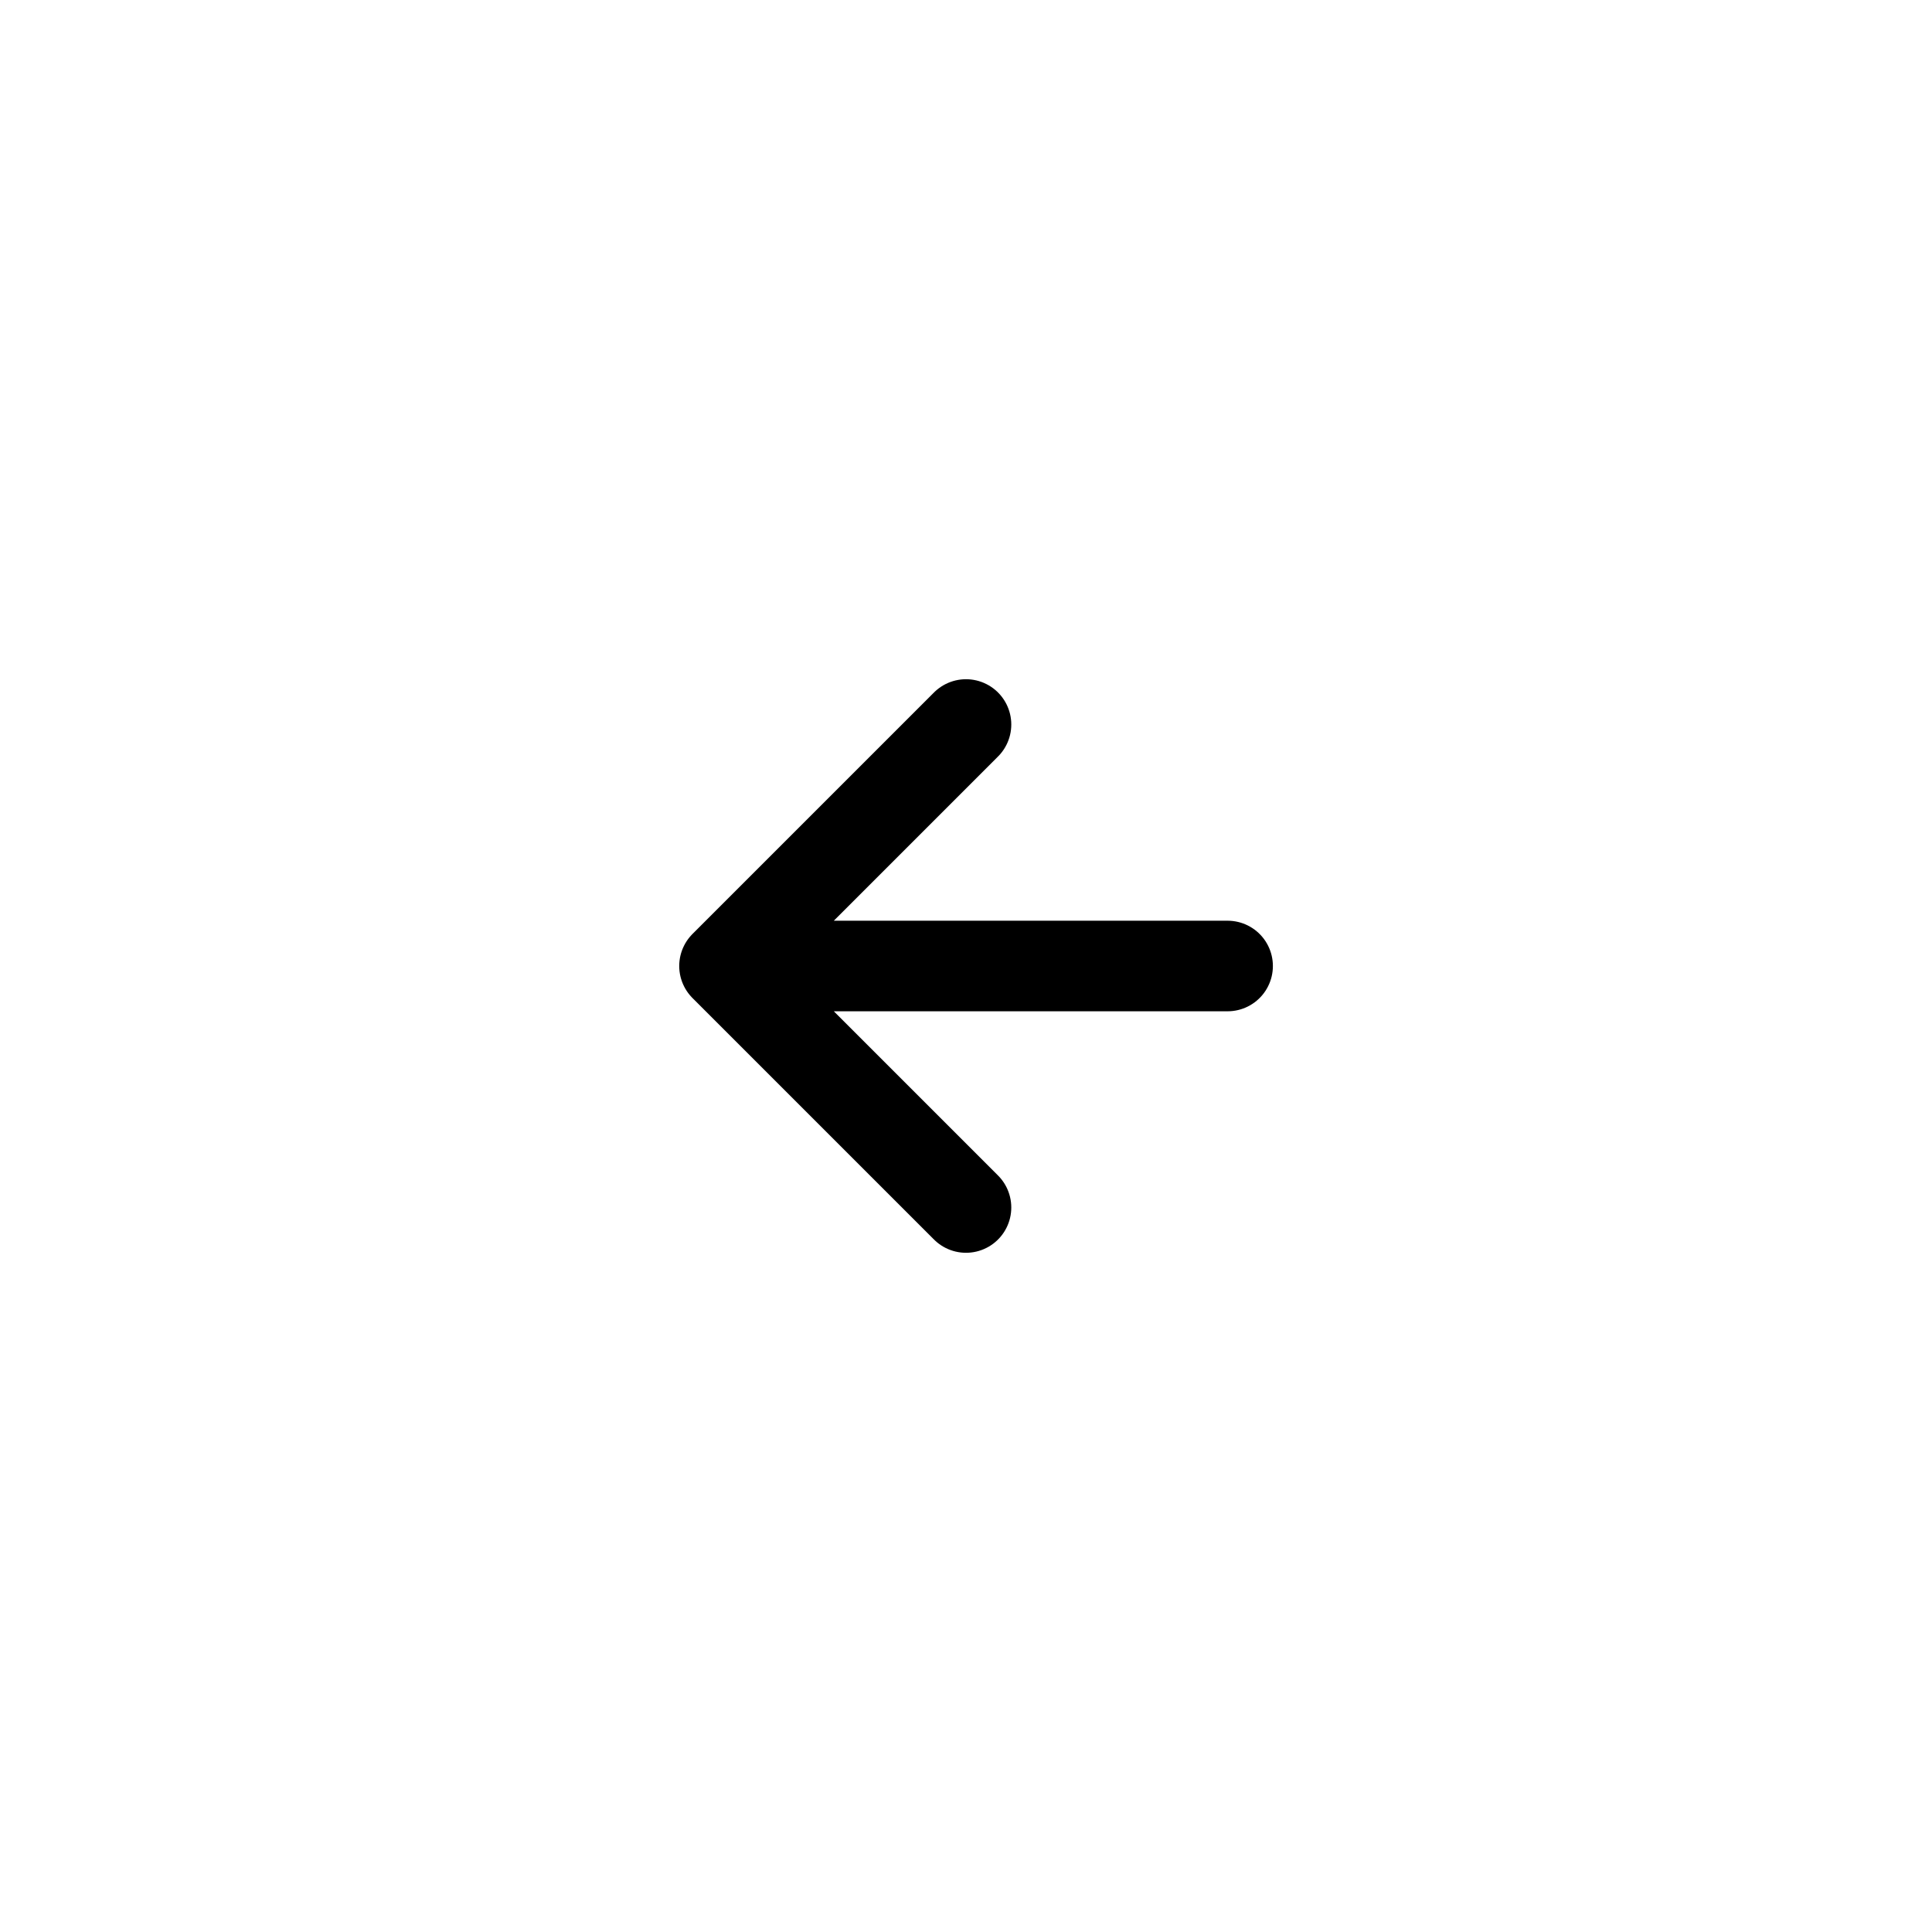
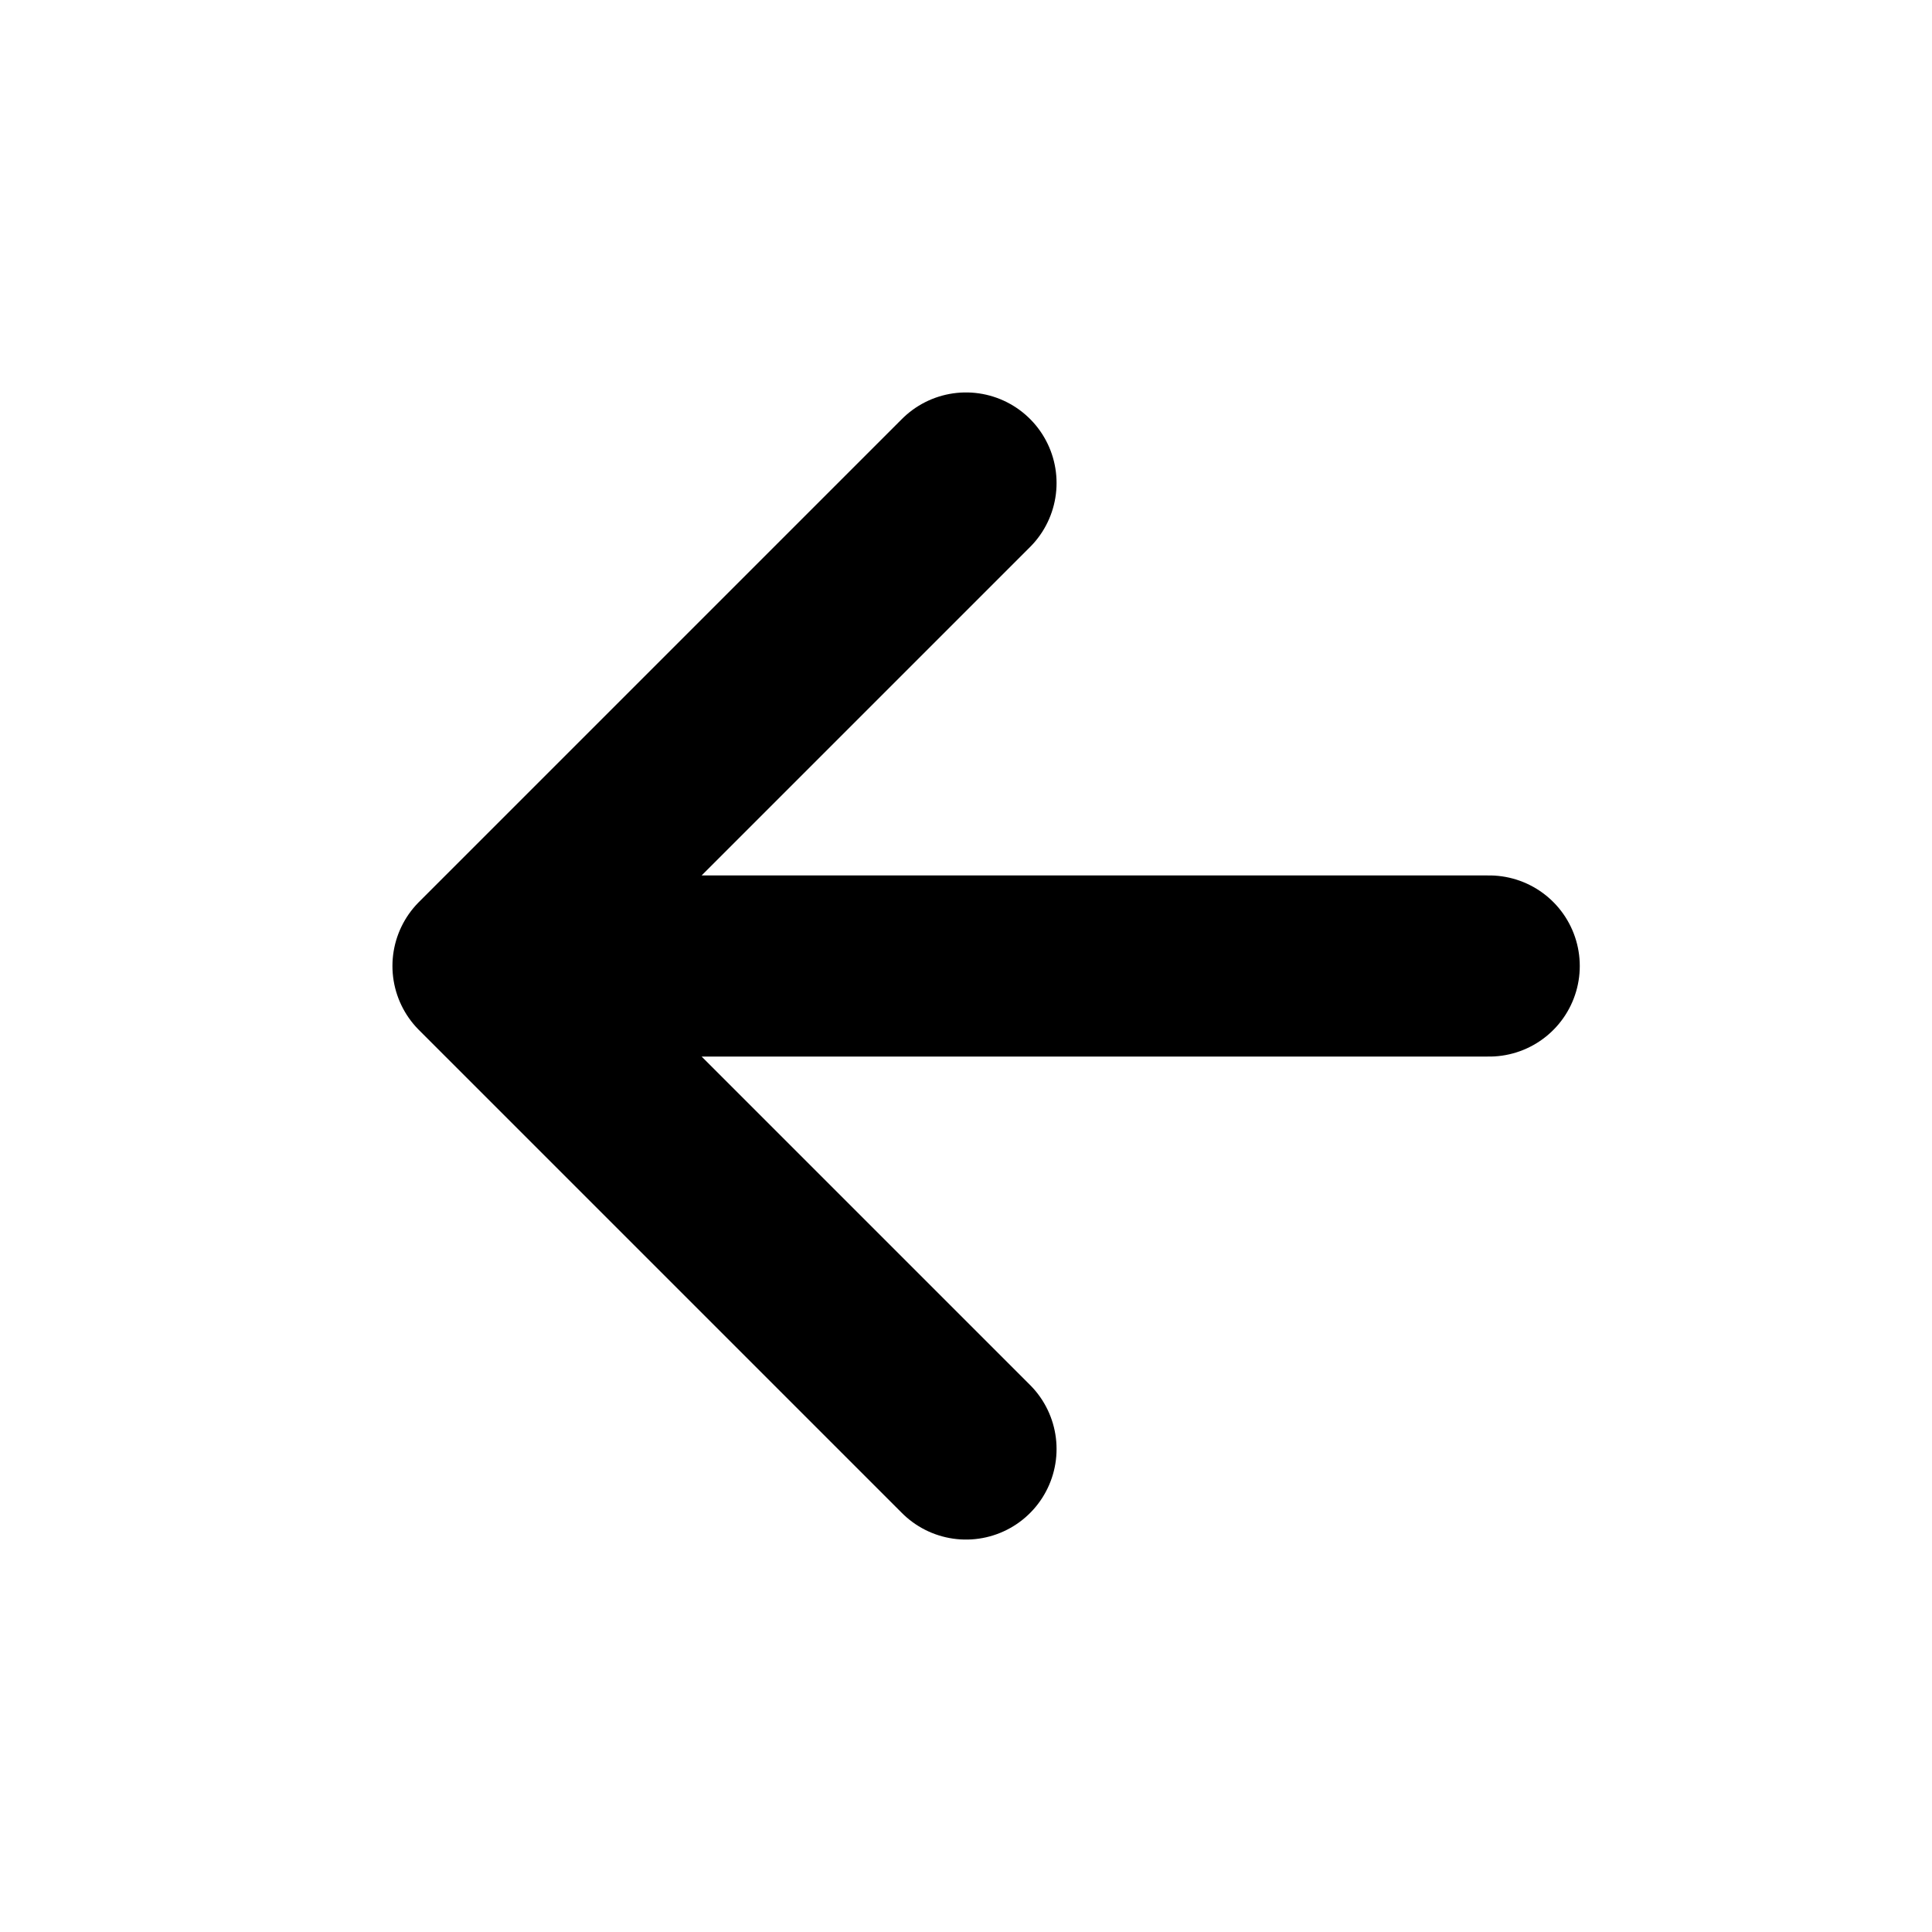
- <svg xmlns="http://www.w3.org/2000/svg" width="32" height="32" viewBox="0 0 32 32" fill="none">
-   <path d="M20.333 16H12M12 16L16 12M12 16L16 20" stroke="black" stroke-width="1.5" stroke-linecap="round" stroke-linejoin="round" />
+ <svg xmlns="http://www.w3.org/2000/svg" width="16" height="16" viewBox="0 0 16 16" fill="none">
+   <path d="M12.333 8H4M4 8L8 4M4 8L8 12" stroke="black" stroke-width="1.5" stroke-linecap="round" stroke-linejoin="round" />
</svg>
